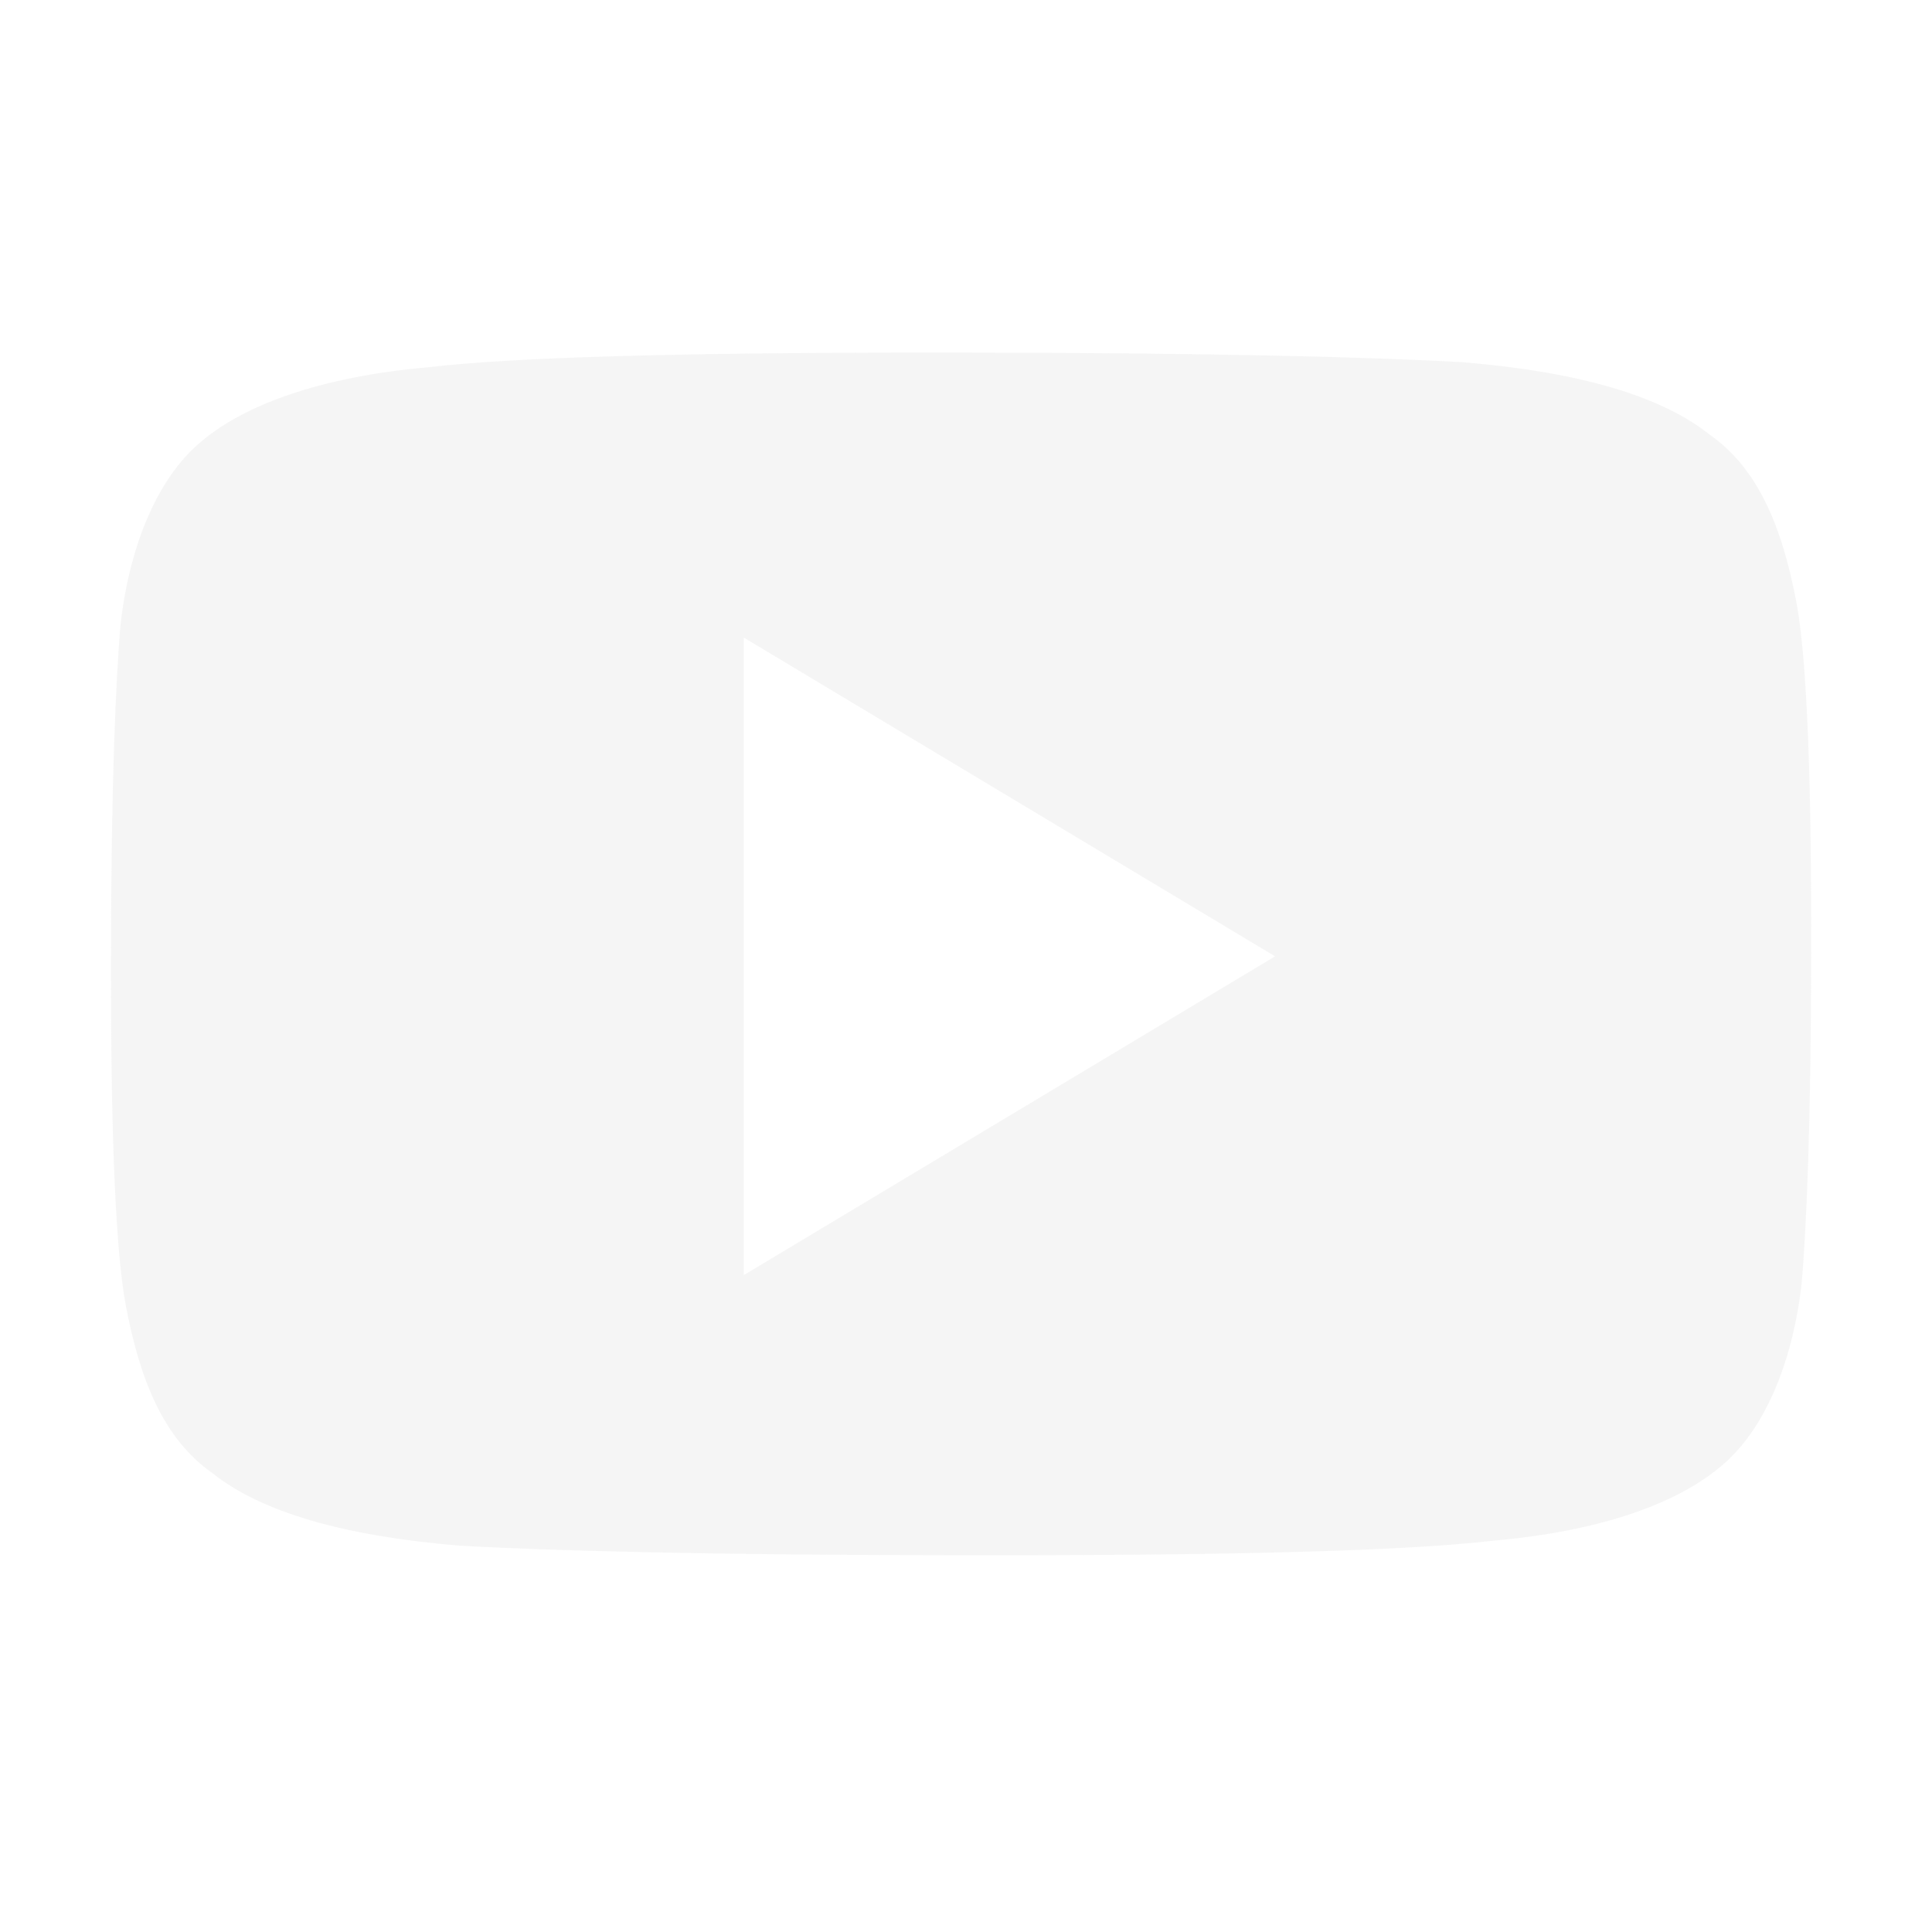
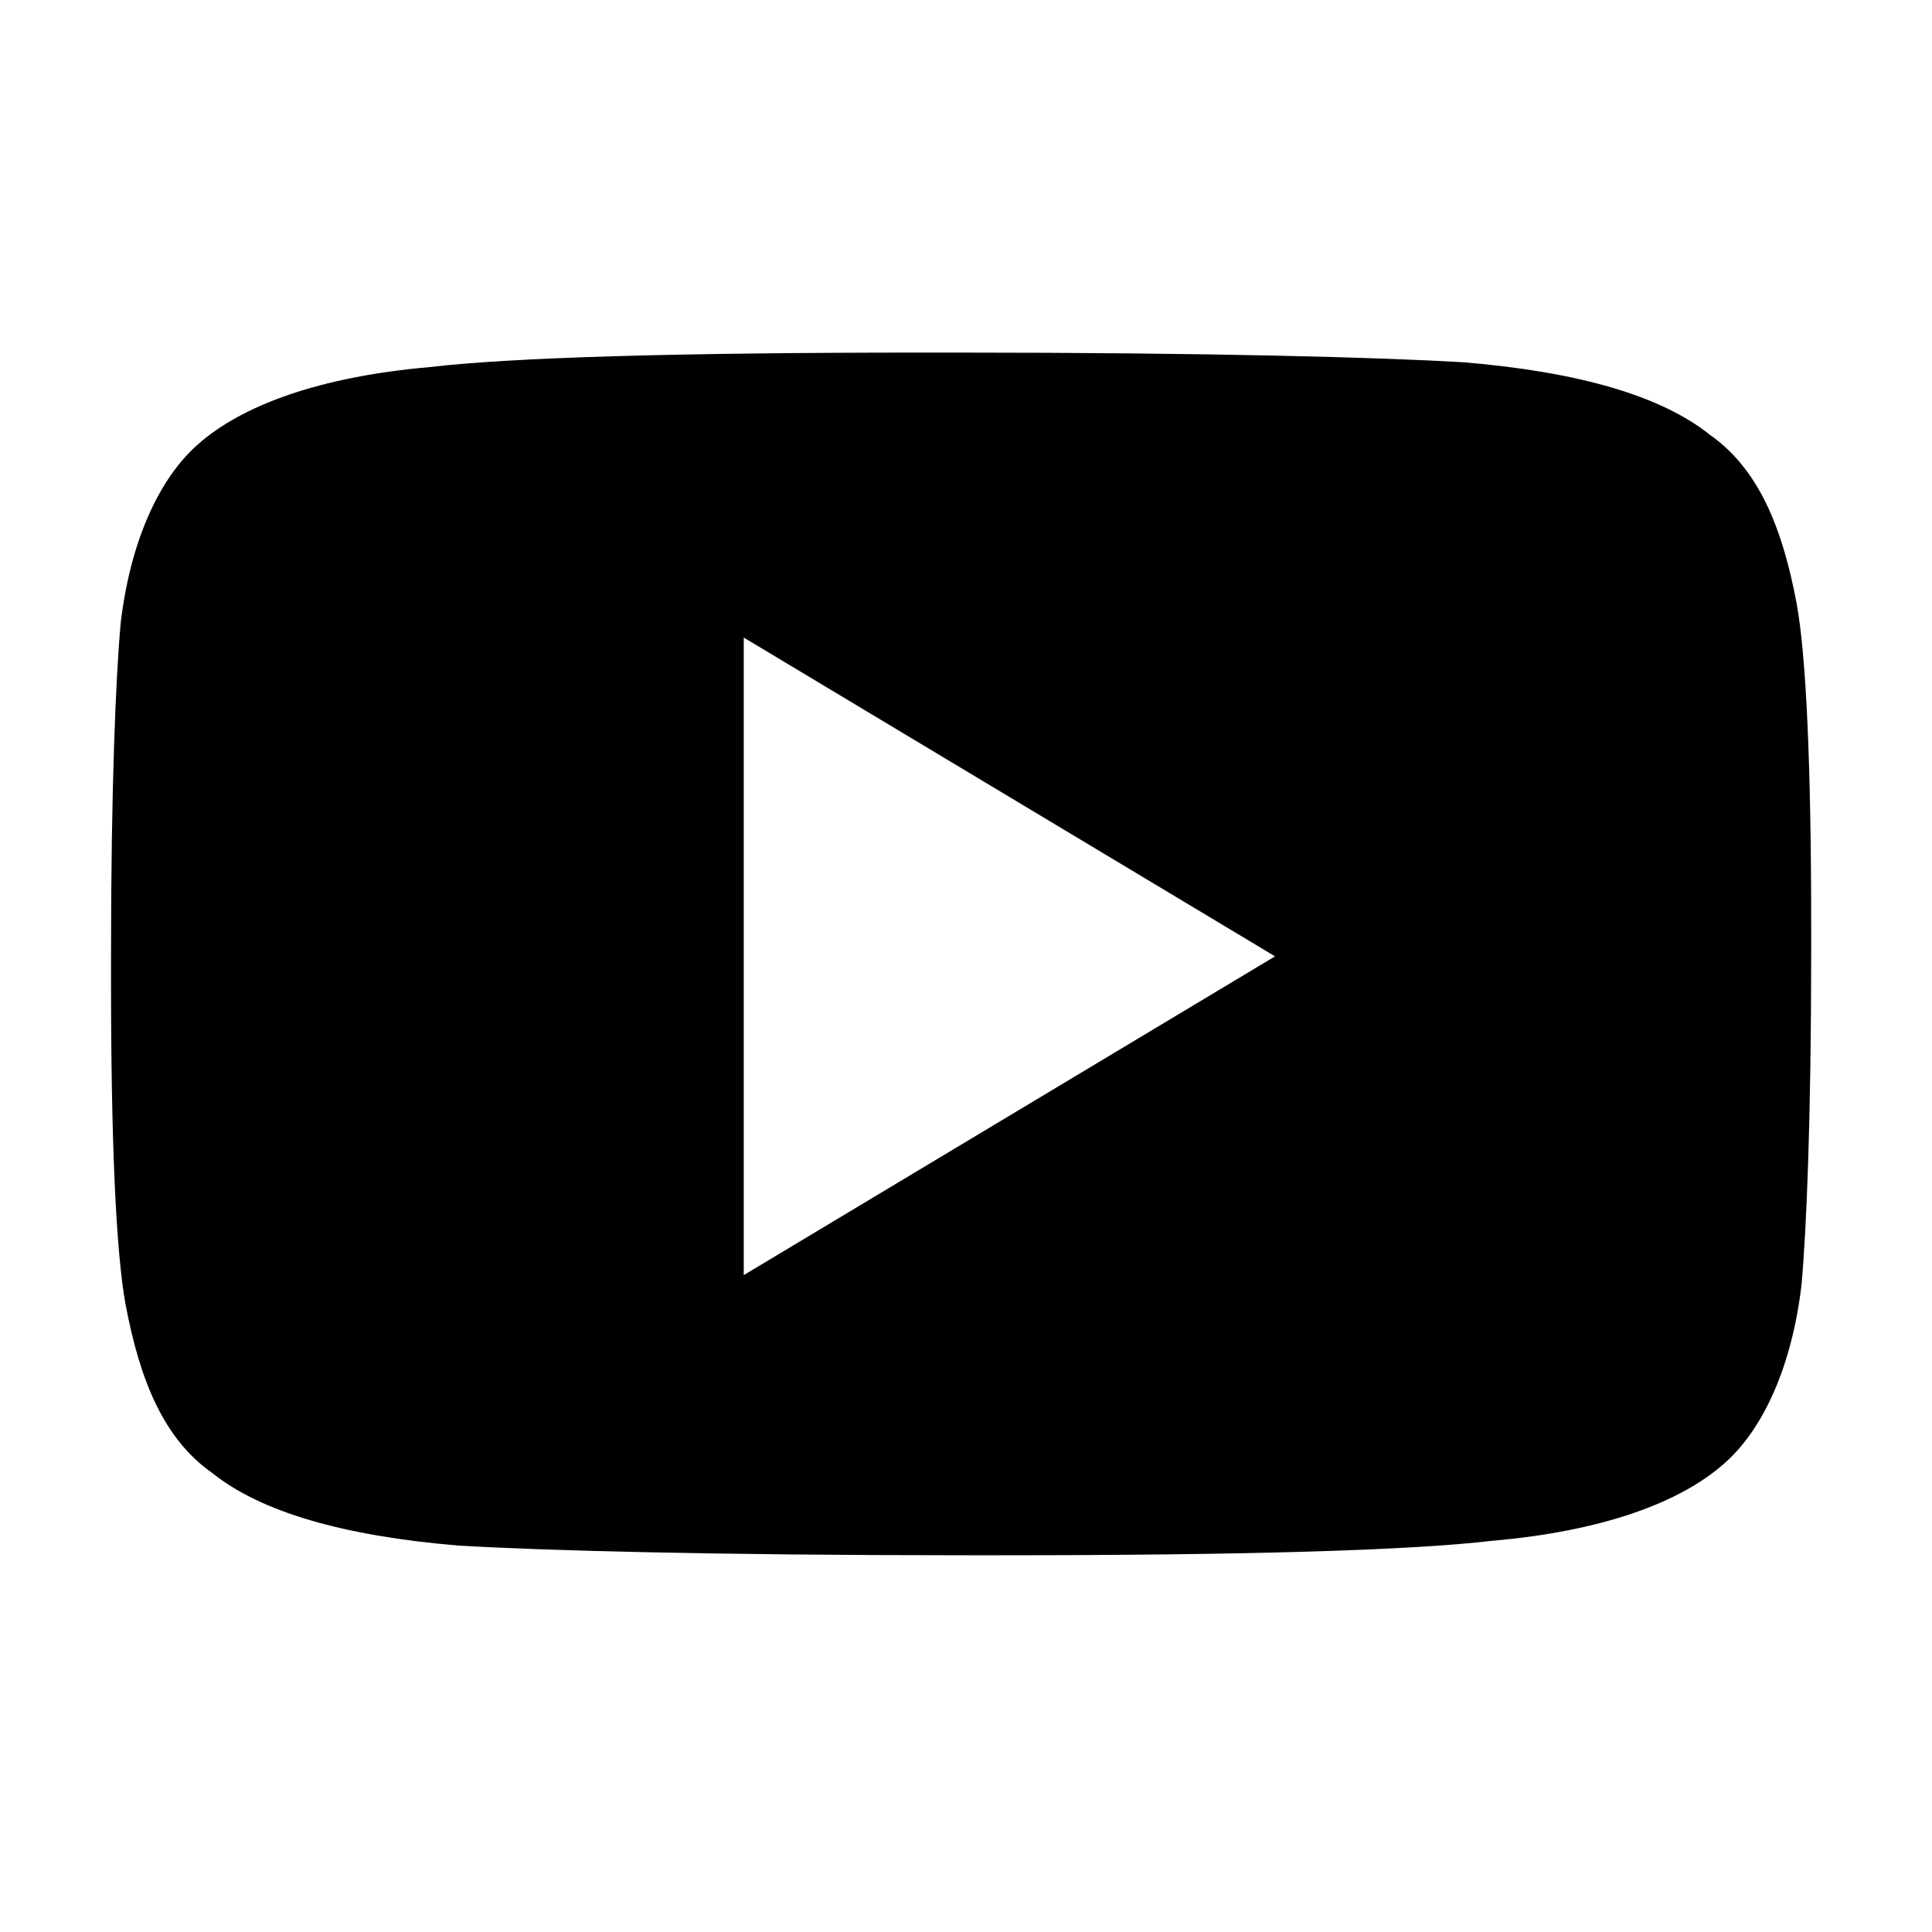
- <svg xmlns="http://www.w3.org/2000/svg" width="28" height="28" viewBox="0 0 28 28" fill="none">
-   <g opacity="0.8">
-     <path fill-rule="evenodd" clip-rule="evenodd" d="M21.209 5.25C20.019 5.18 17.569 5.11 13.859 5.11H13.369C9.799 5.11 7.419 5.18 6.229 5.32C4.619 5.46 3.499 5.88 2.869 6.44C2.309 6.93 1.889 7.84 1.749 9.03C1.679 9.8 1.609 11.41 1.609 13.86V14.21C1.609 16.52 1.679 18.13 1.819 18.9C2.029 20.02 2.379 20.86 3.079 21.35C3.779 21.91 4.969 22.26 6.649 22.4C7.839 22.47 10.289 22.54 13.999 22.54H14.489C18.059 22.54 20.439 22.47 21.629 22.33C23.239 22.19 24.359 21.77 24.989 21.21C25.549 20.72 25.969 19.81 26.109 18.62C26.179 17.85 26.249 16.24 26.249 13.79V13.44C26.249 11.13 26.179 9.52 26.039 8.75C25.829 7.63 25.479 6.79 24.779 6.3C24.079 5.74 22.889 5.39 21.209 5.25ZM18.479 13.86L10.779 18.48V9.24L18.479 13.86Z" fill="#F3F3F3" />
+ <svg xmlns="http://www.w3.org/2000/svg" width="28" height="28" viewBox="0 0 28 28">
+   <g>
+     <path fill-rule="evenodd" clip-rule="evenodd" d="M21.209 5.25C20.019 5.18 17.569 5.11 13.859 5.11H13.369C9.799 5.11 7.419 5.18 6.229 5.32C4.619 5.46 3.499 5.88 2.869 6.44C2.309 6.93 1.889 7.84 1.749 9.03C1.679 9.8 1.609 11.41 1.609 13.86V14.21C1.609 16.52 1.679 18.13 1.819 18.9C2.029 20.02 2.379 20.86 3.079 21.35C3.779 21.91 4.969 22.26 6.649 22.4C7.839 22.47 10.289 22.54 13.999 22.54H14.489C18.059 22.54 20.439 22.47 21.629 22.33C23.239 22.19 24.359 21.77 24.989 21.21C25.549 20.72 25.969 19.81 26.109 18.62C26.179 17.85 26.249 16.24 26.249 13.79V13.44C26.249 11.13 26.179 9.52 26.039 8.75C25.829 7.63 25.479 6.79 24.779 6.3C24.079 5.74 22.889 5.39 21.209 5.25ZM18.479 13.86L10.779 18.48V9.24L18.479 13.86Z" />
  </g>
</svg>
